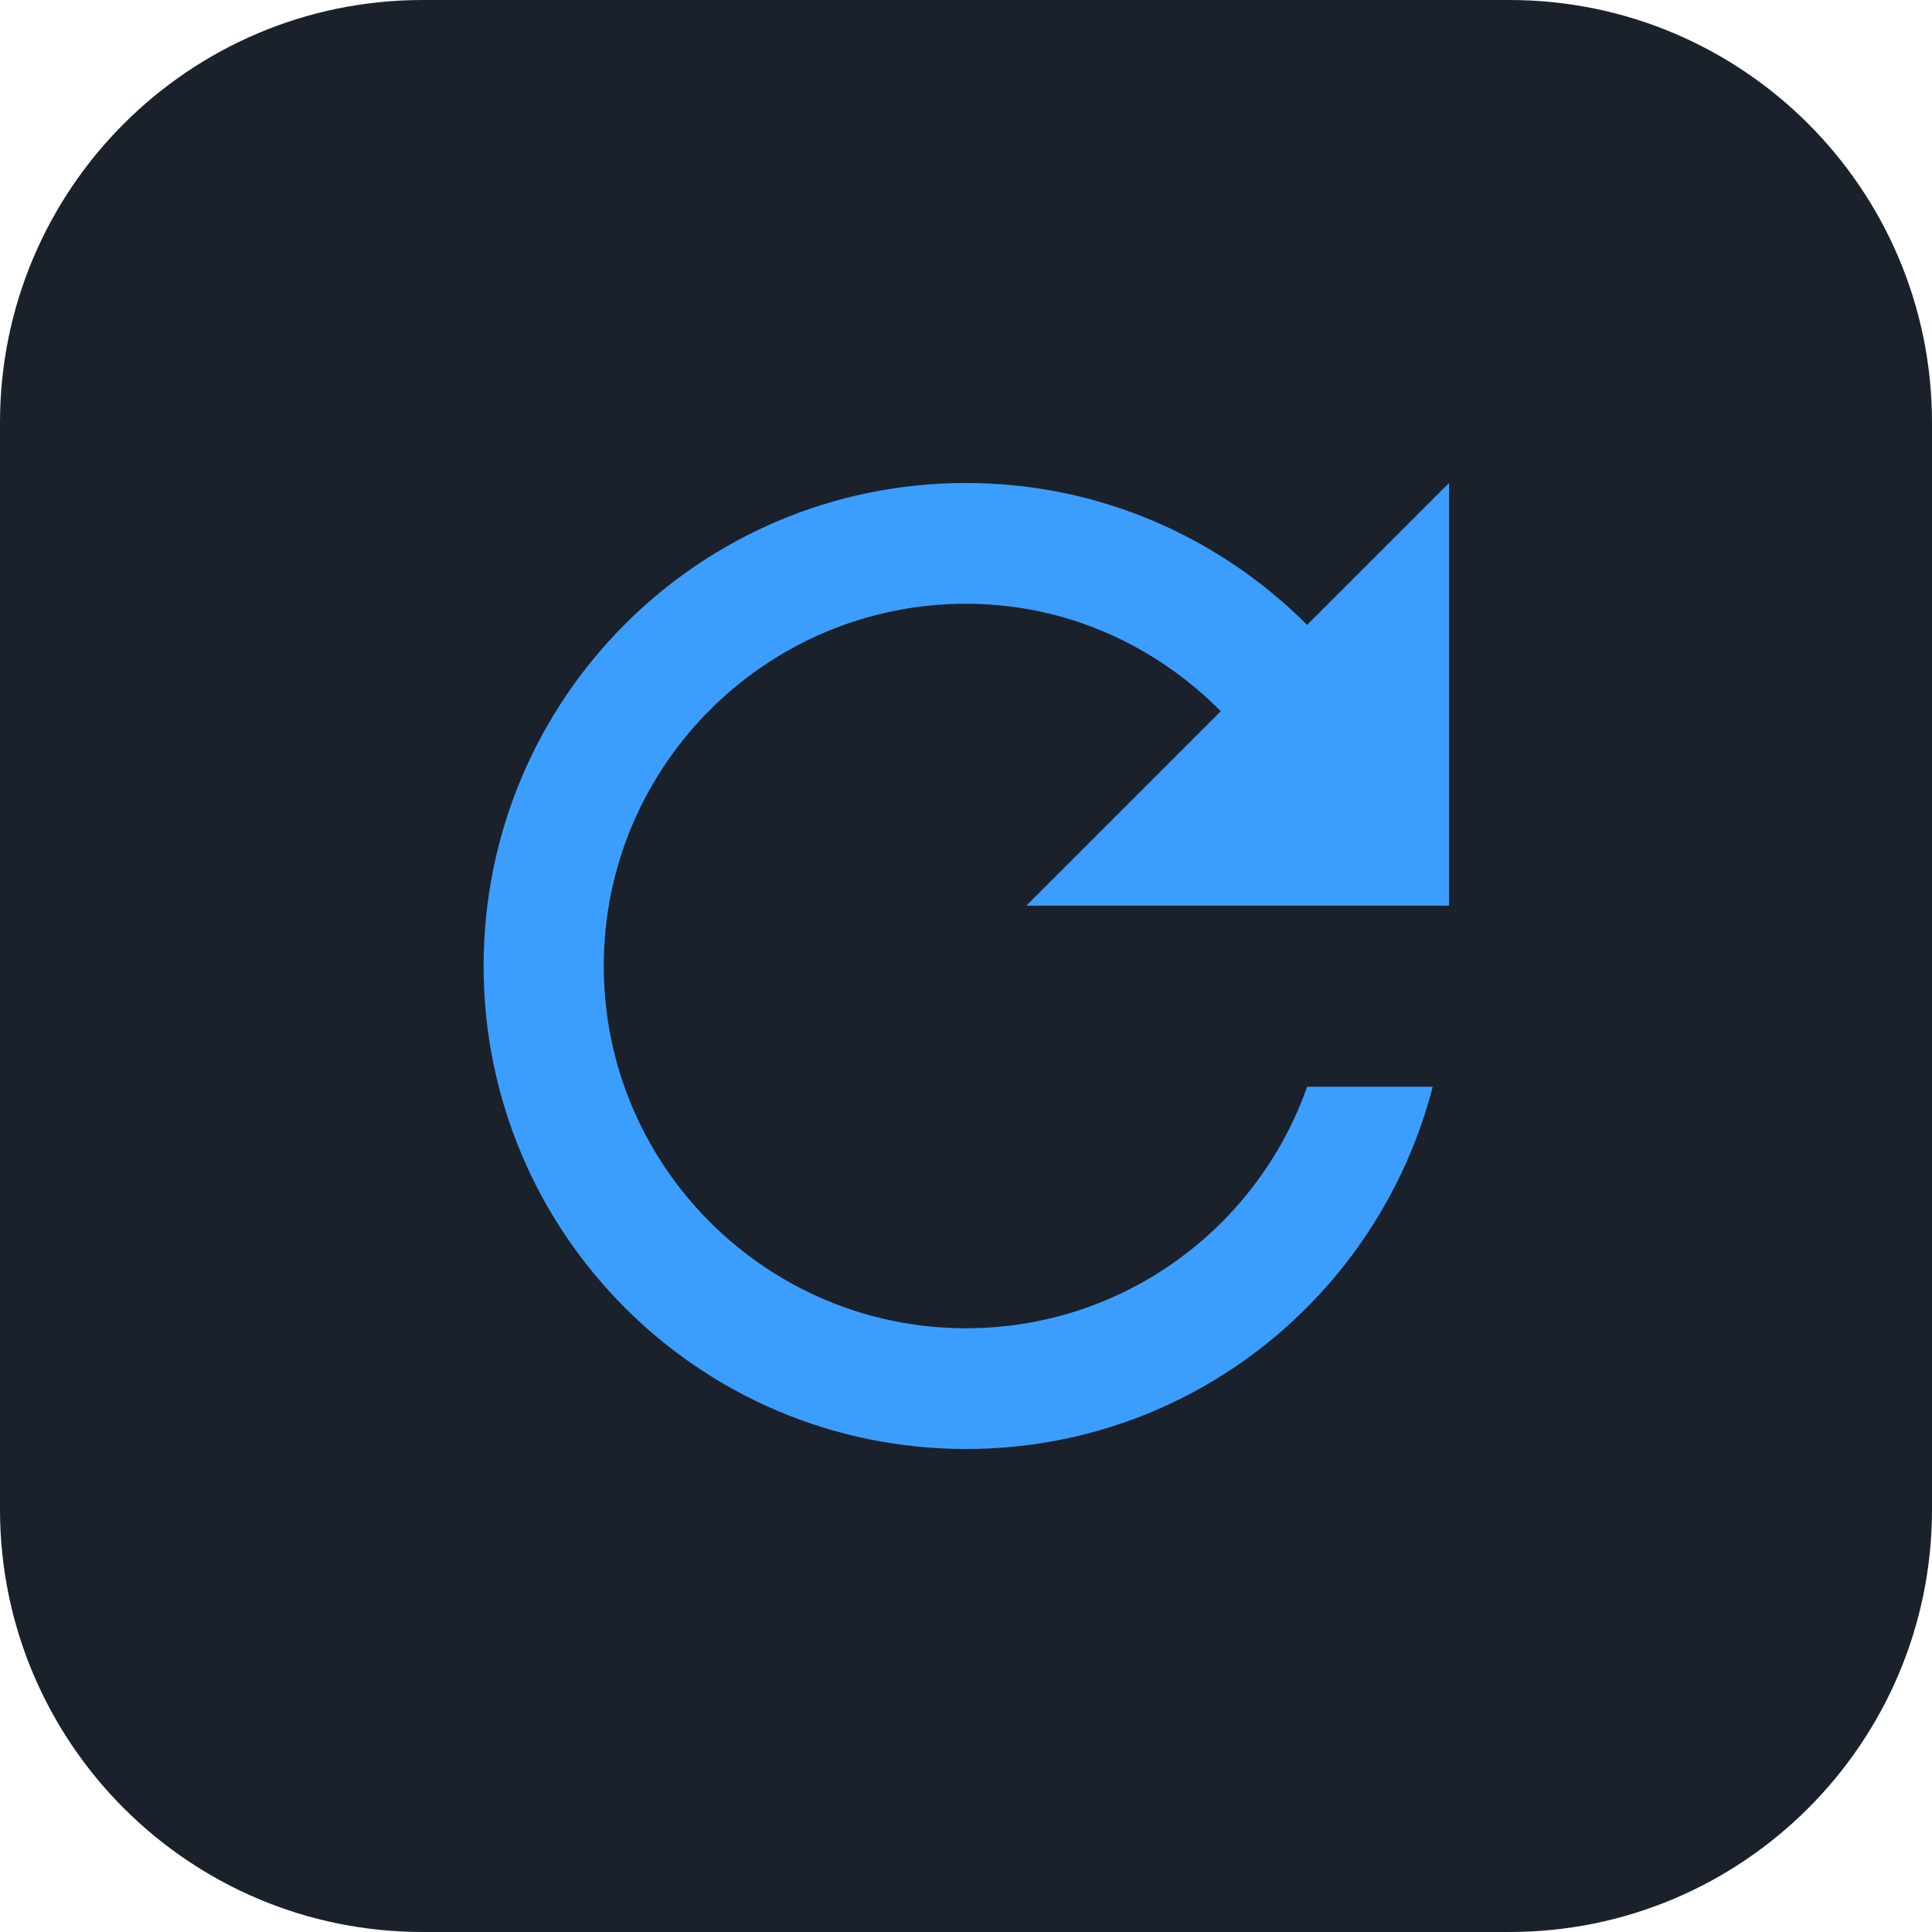
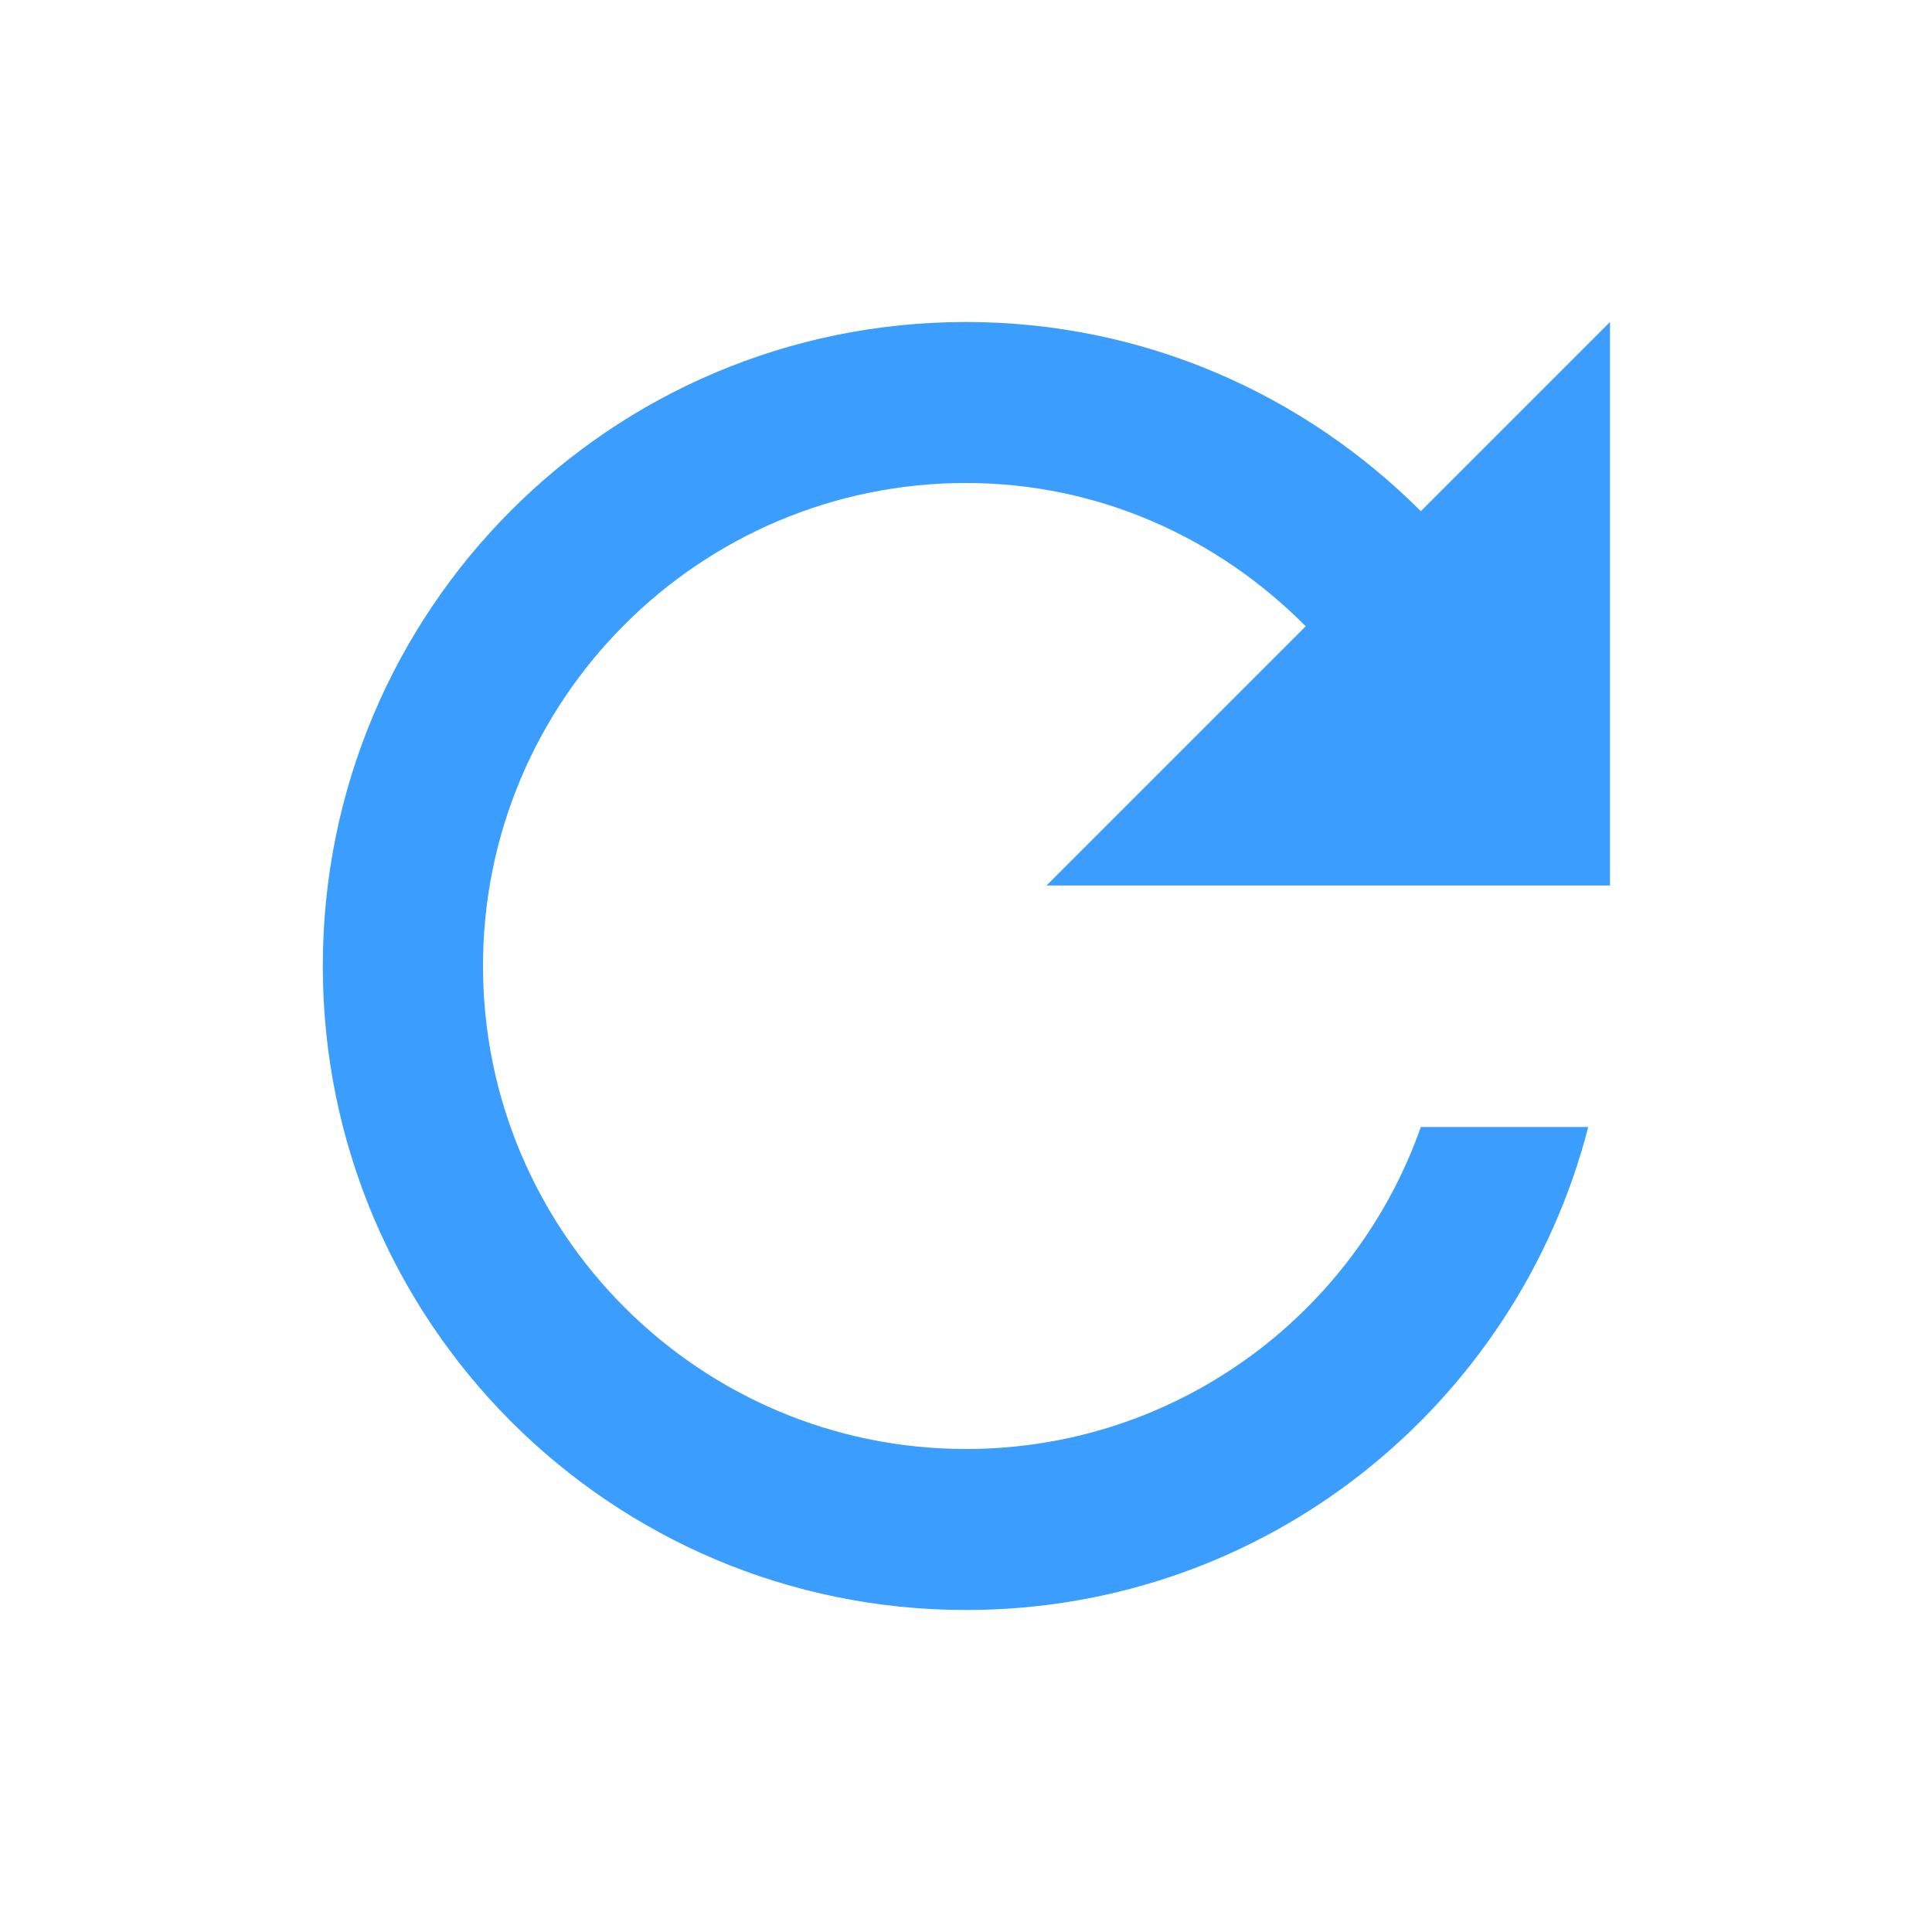
- <svg xmlns="http://www.w3.org/2000/svg" viewBox="0 0 32 32">
-   <rect width="32" height="32" rx="7" fill="#1a212b" />
-   <path transform="translate(4,4)" fill="#3b9eff" d="M17.65 6.35C16.2 4.9 14.21 4 12 4c-4.42 0-7.99 3.58-7.99 8s3.57 8 7.99 8c3.73 0 6.84-2.55 7.73-6h-2.08c-.82 2.33-3.04 4-5.65 4-3.31 0-6-2.69-6-6s2.69-6 6-6c1.66 0 3.14.69 4.22 1.78L13 11h7V4l-2.35 2.35z" />
+ <svg xmlns="http://www.w3.org/2000/svg" viewBox="0 0 24 24">
+   <path fill="#3b9eff" d="M17.65 6.35C16.2 4.9 14.21 4 12 4c-4.42 0-7.99 3.58-7.99 8s3.57 8 7.99 8c3.73 0 6.84-2.55 7.73-6h-2.08c-.82 2.33-3.04 4-5.65 4-3.31 0-6-2.69-6-6s2.69-6 6-6c1.66 0 3.14.69 4.22 1.78L13 11h7V4l-2.35 2.35z" />
</svg>
